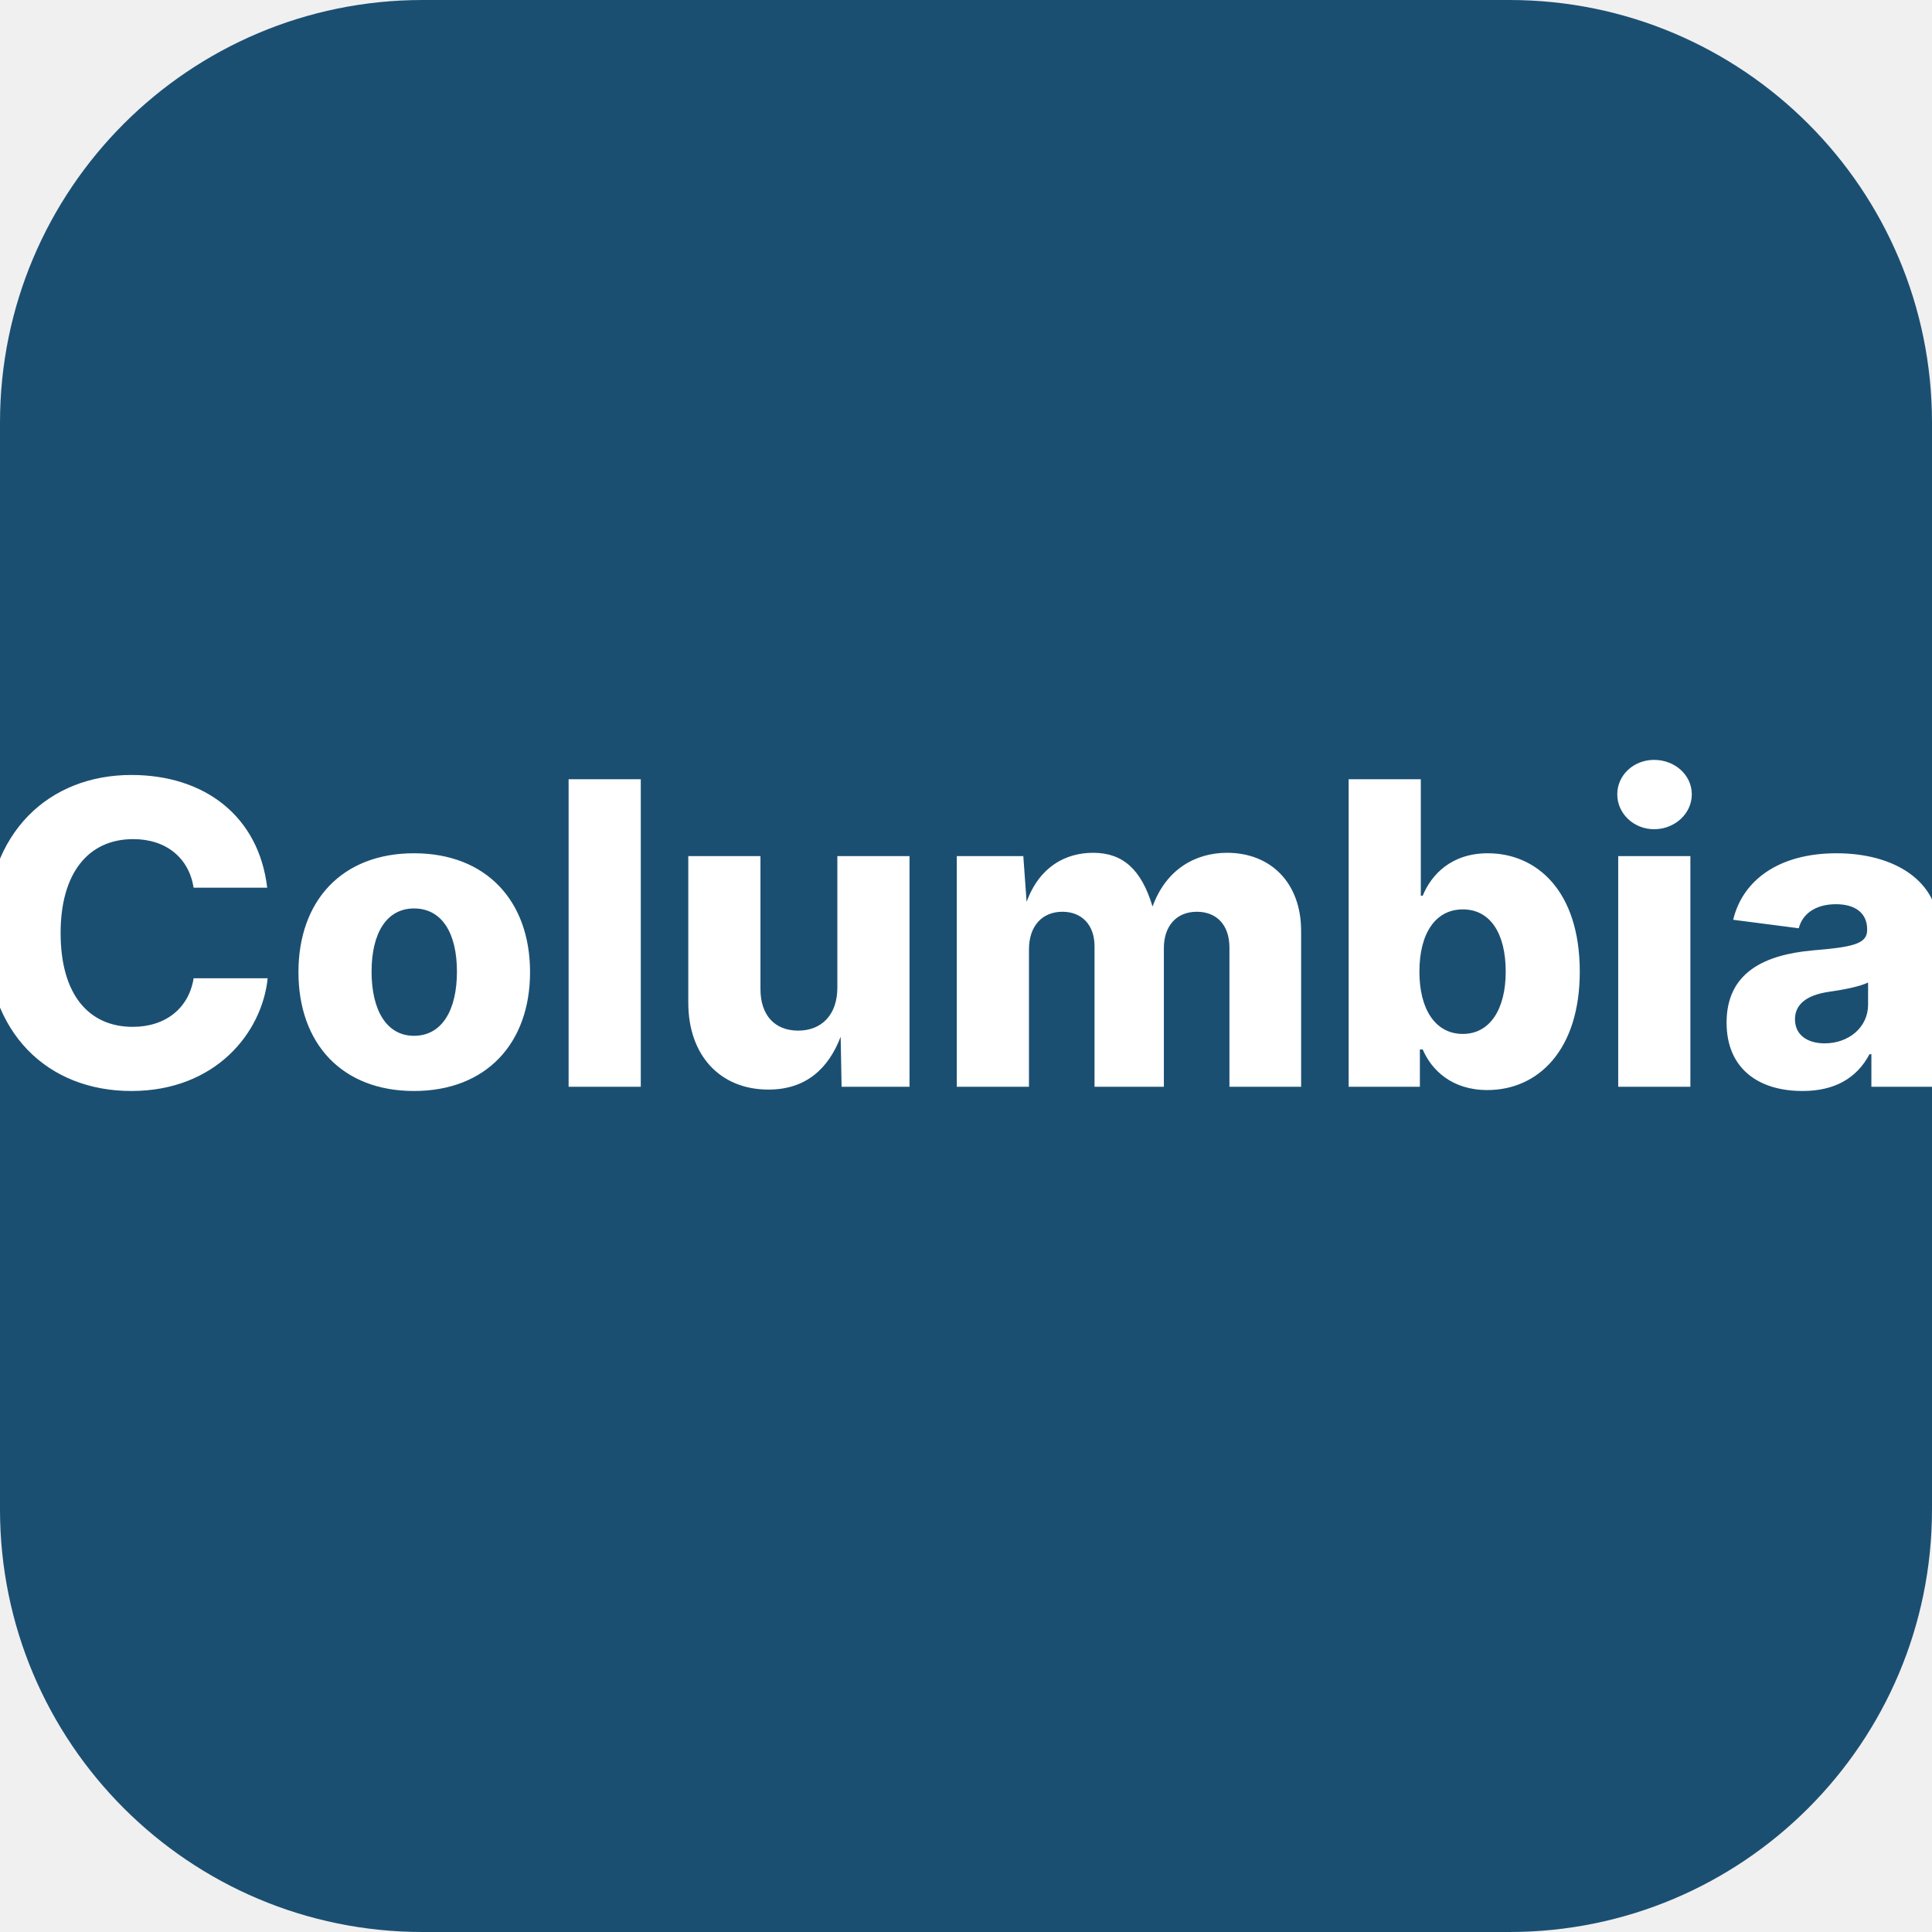
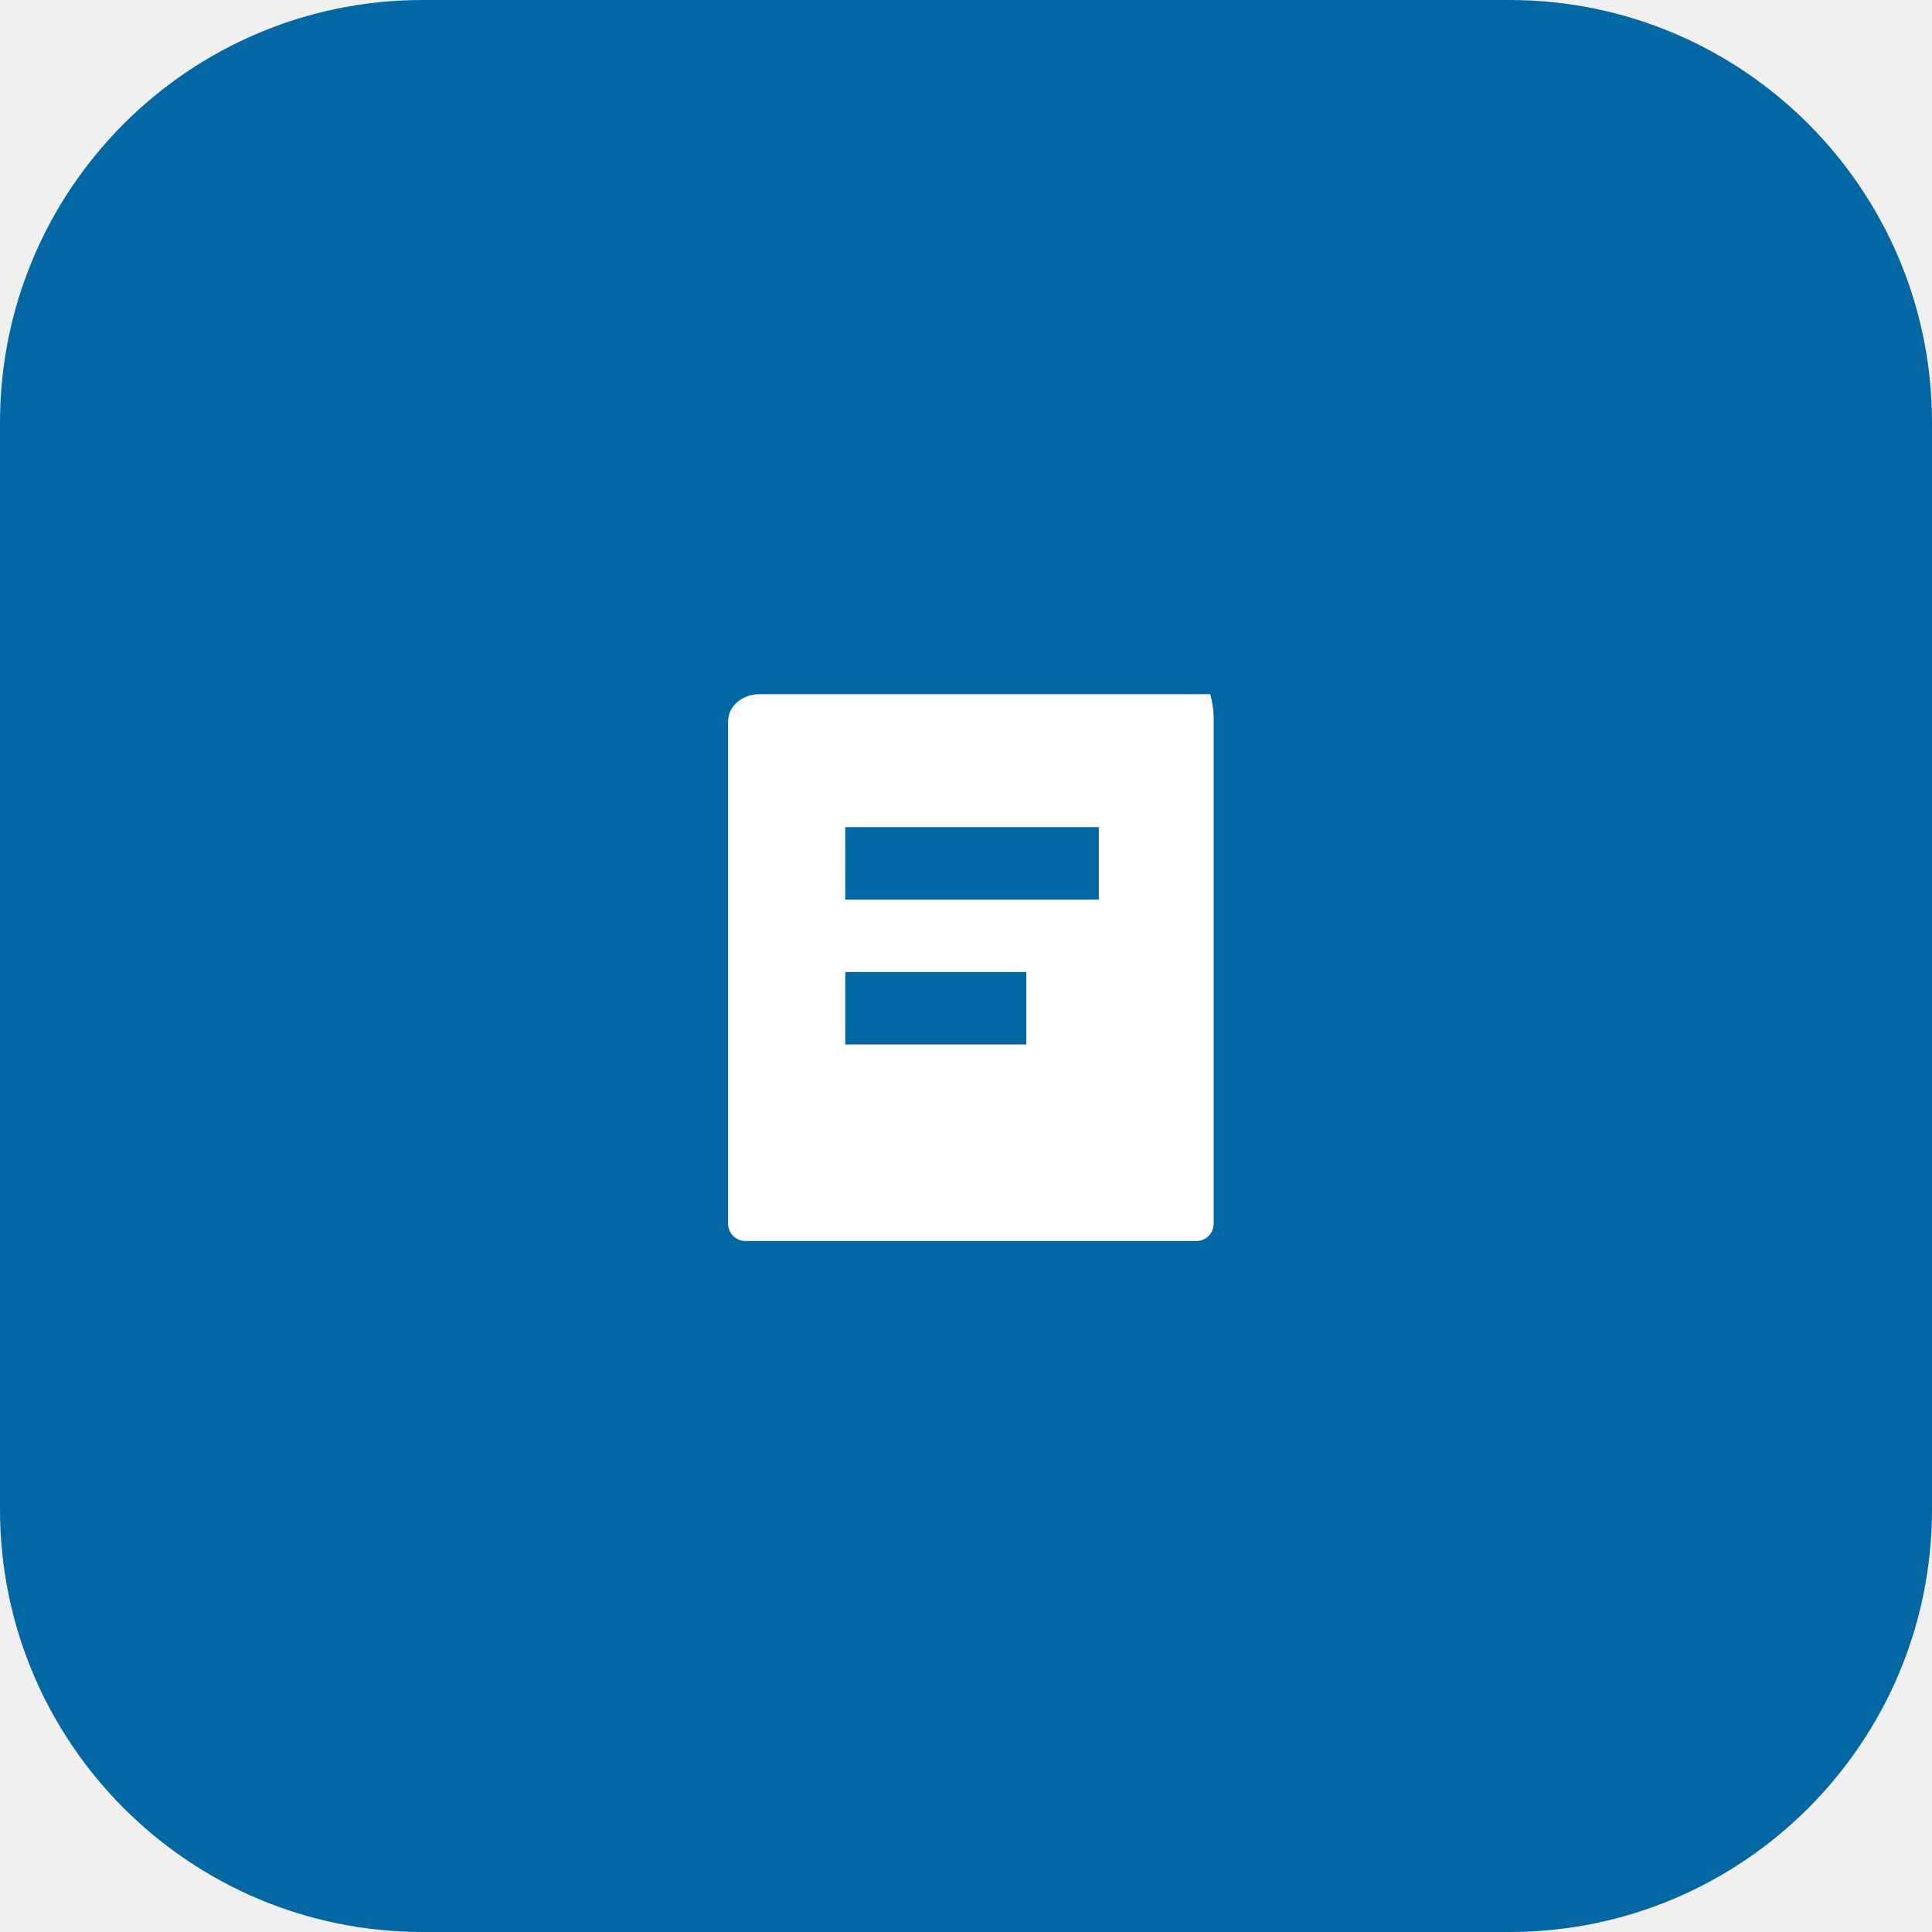
- <svg xmlns="http://www.w3.org/2000/svg" width="64" height="64" viewBox="0 0 64 64" role="img" aria-label="Columbia">
-   <rect width="64" height="64" rx="14" fill="#1B4F72" />
-   <text x="32" y="36" text-anchor="middle" font-family="Inter,Arial,Helvetica,sans-serif" font-size="14" font-weight="800" fill="#fff" textLength="52" lengthAdjust="spacingAndGlyphs">Columbia</text>
+ <svg xmlns="http://www.w3.org/2000/svg" width="64" height="64" viewBox="0 0 64 64" fill="none" role="img" aria-label="Banco Columbia">
+   <rect width="64" height="64" rx="14" fill="#0367A4" />
+   <g transform="translate(13 13) scale(0.6)">
+     <path d="M20.25 16.66H45.15C45.26 17.06 45.33 17.47 45.34 17.88V45.89C45.34 46.42 44.92 46.85 44.39 46.85H19.49C18.96 46.85 18.53 46.42 18.53 45.89V18.17C18.53 17.34 19.3 16.66 20.25 16.66Z" fill="#FFFFFF" />
+     <path d="M25 24H39V28H25V24ZM25 32H35V36H25V32Z" fill="#0367A4" />
+   </g>
</svg>
